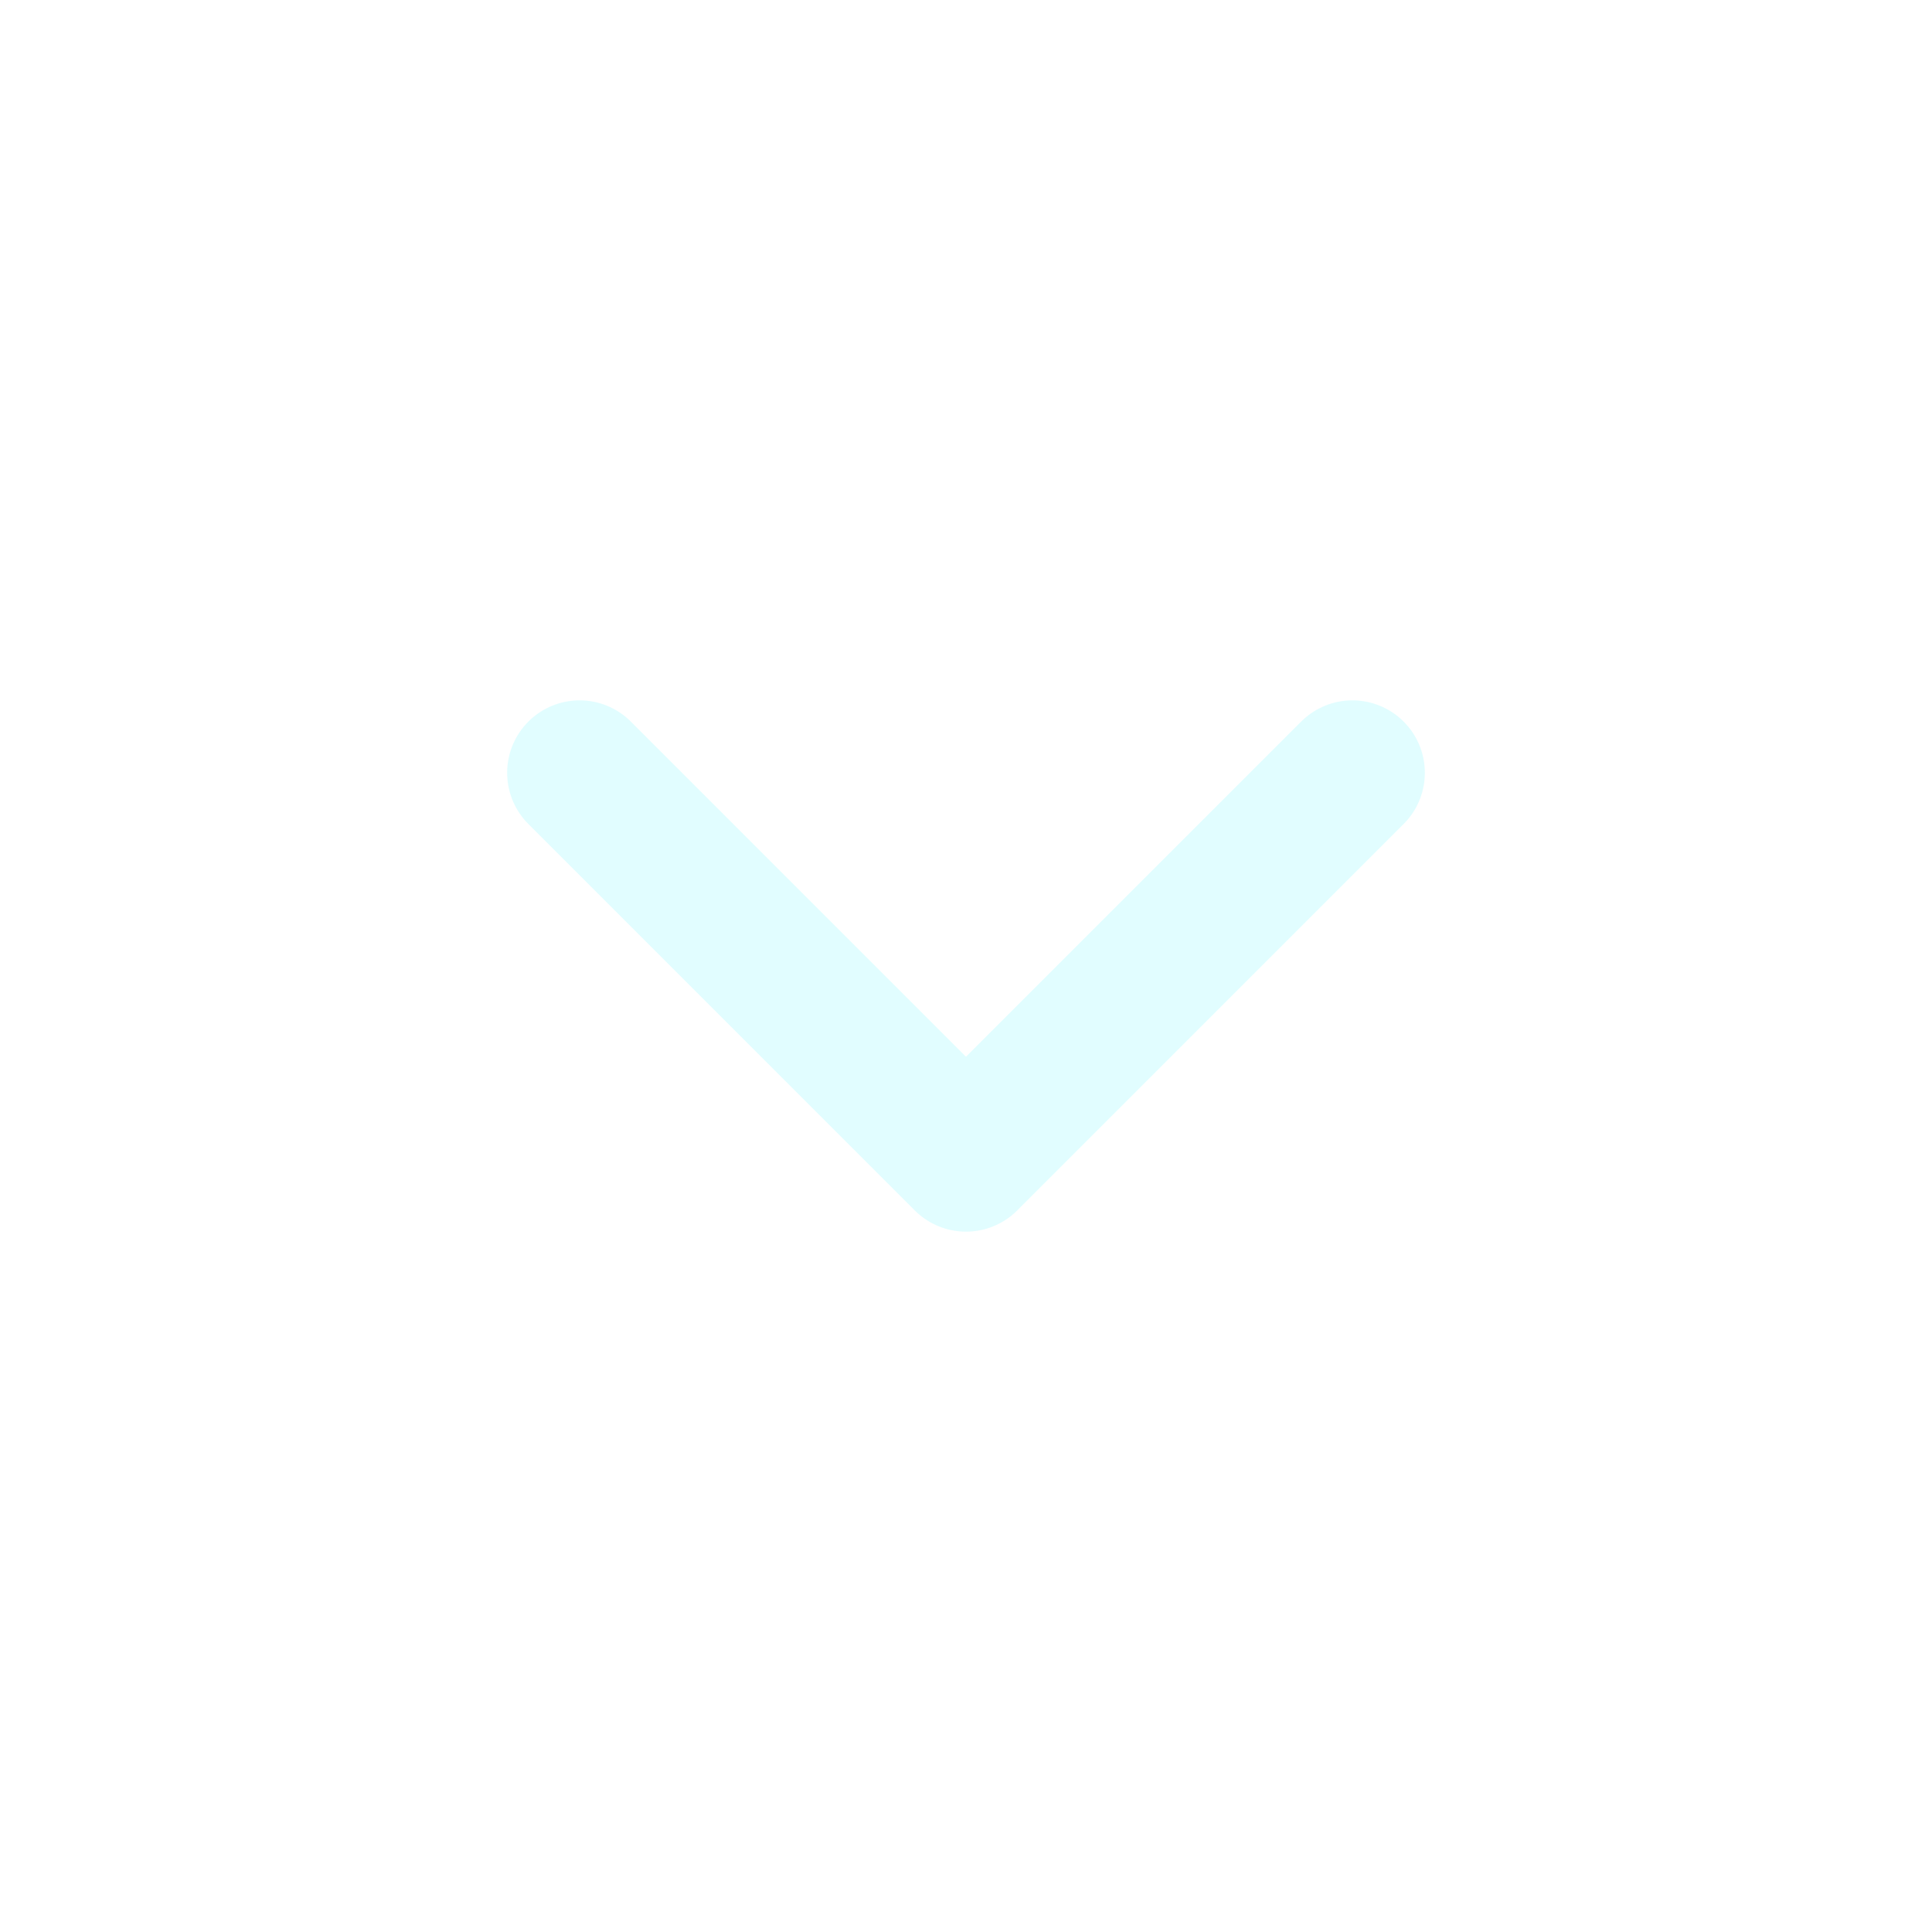
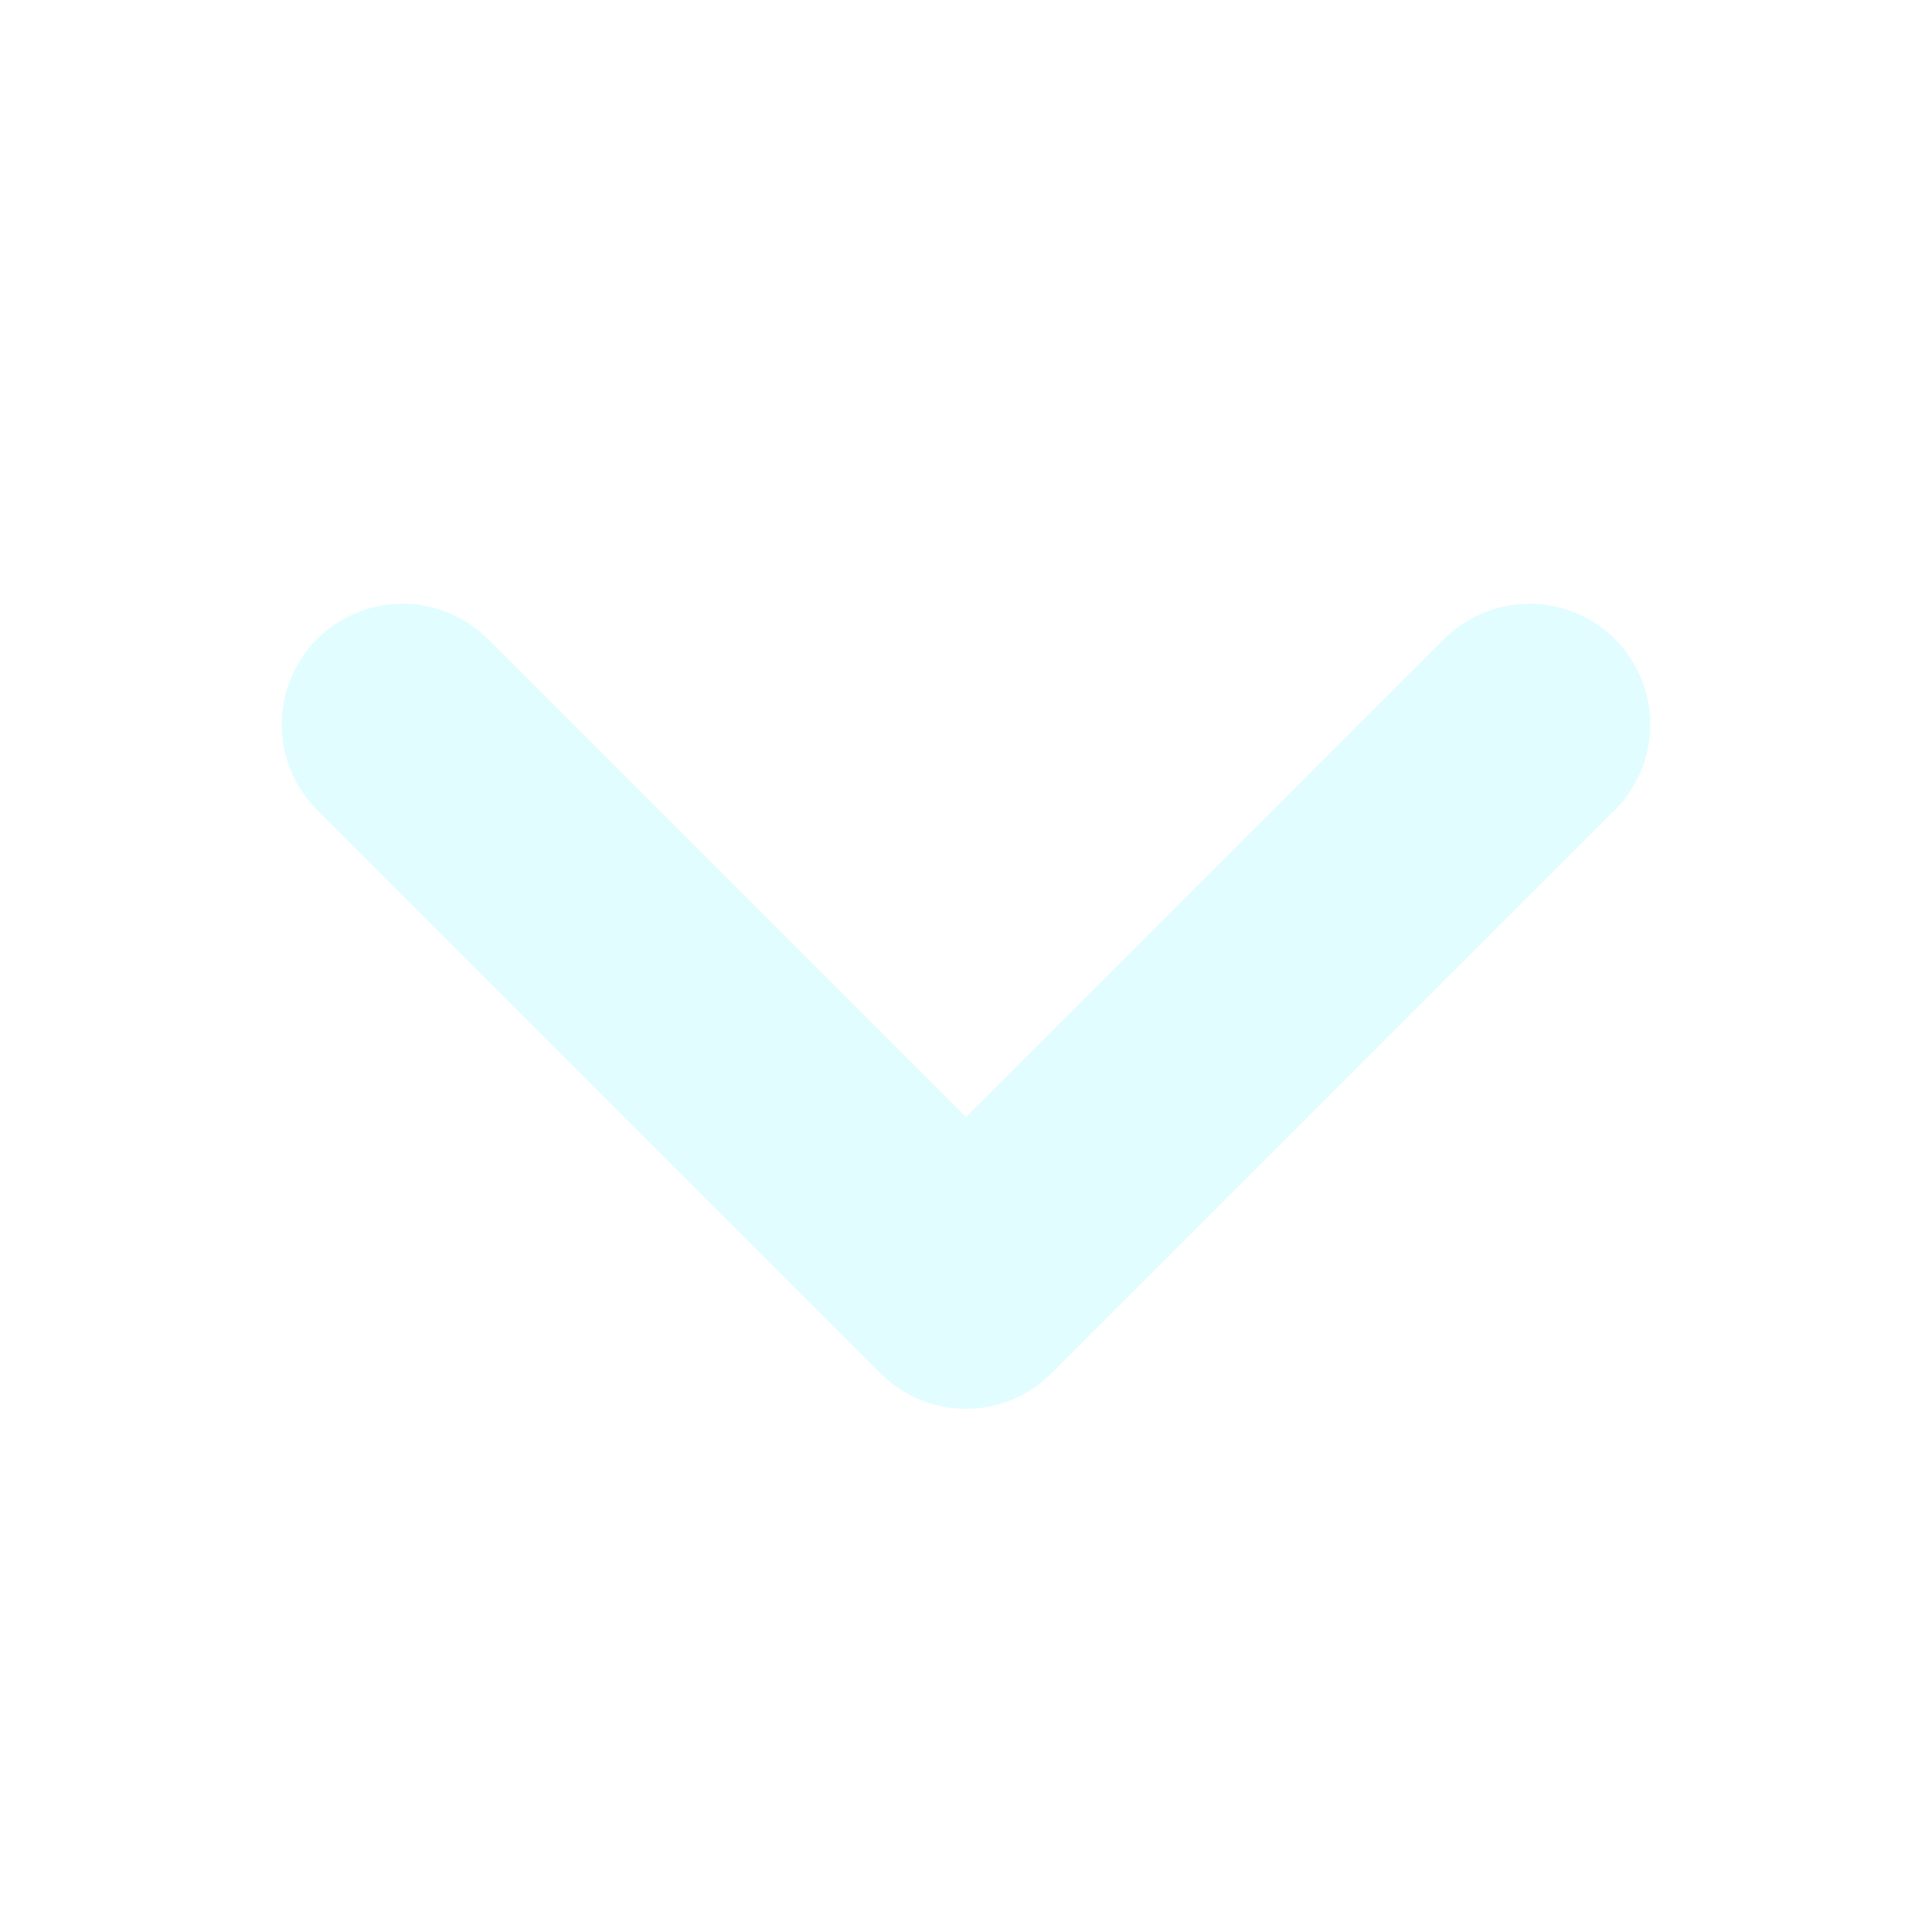
- <svg xmlns="http://www.w3.org/2000/svg" width="20" height="20" viewBox="0 0 20 20" fill="none">
-   <path d="M14 8L10 12L6 8" stroke="#CDFBFF" stroke-opacity="0.6" stroke-width="1.5" stroke-linecap="round" stroke-linejoin="round" />
+ <svg xmlns="http://www.w3.org/2000/svg" width="12" height="12" viewBox="0 0 12 12" fill="none">
+   <path d="M9.5 4.5L6 8L2.5 4.5" stroke="#CDFBFF" stroke-opacity="0.6" stroke-width="1.5" stroke-linecap="round" stroke-linejoin="round" />
</svg>
